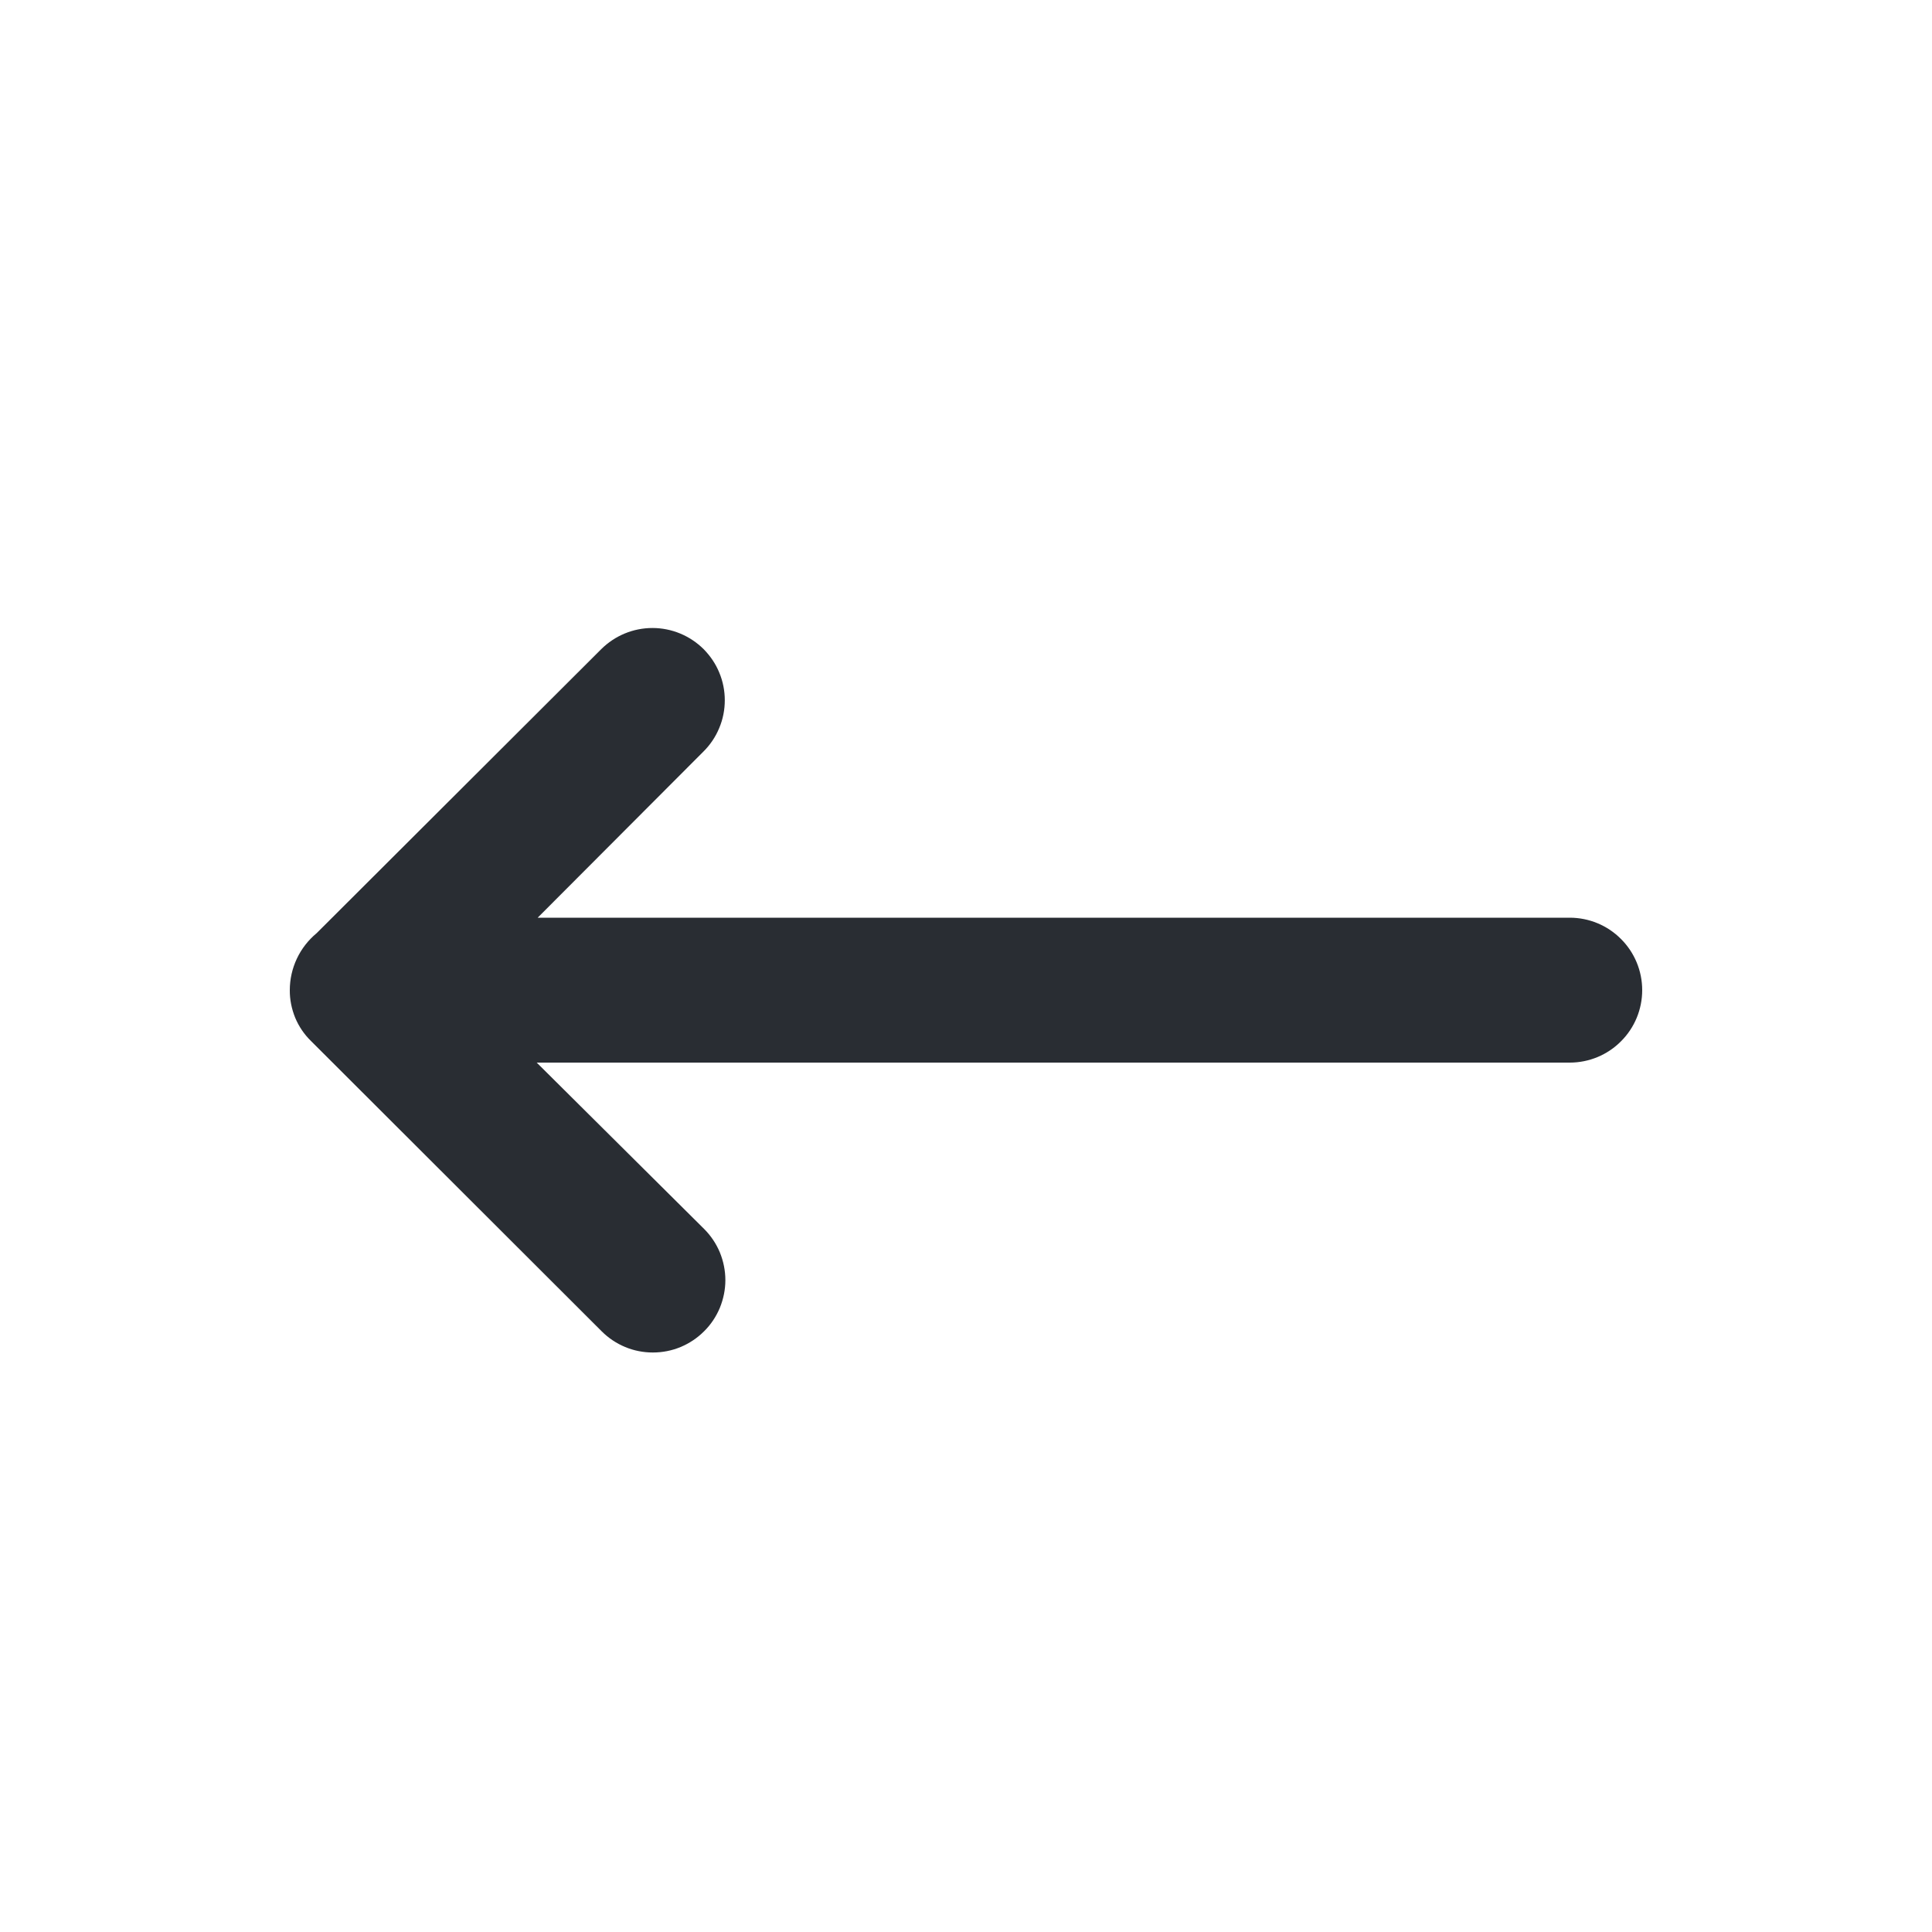
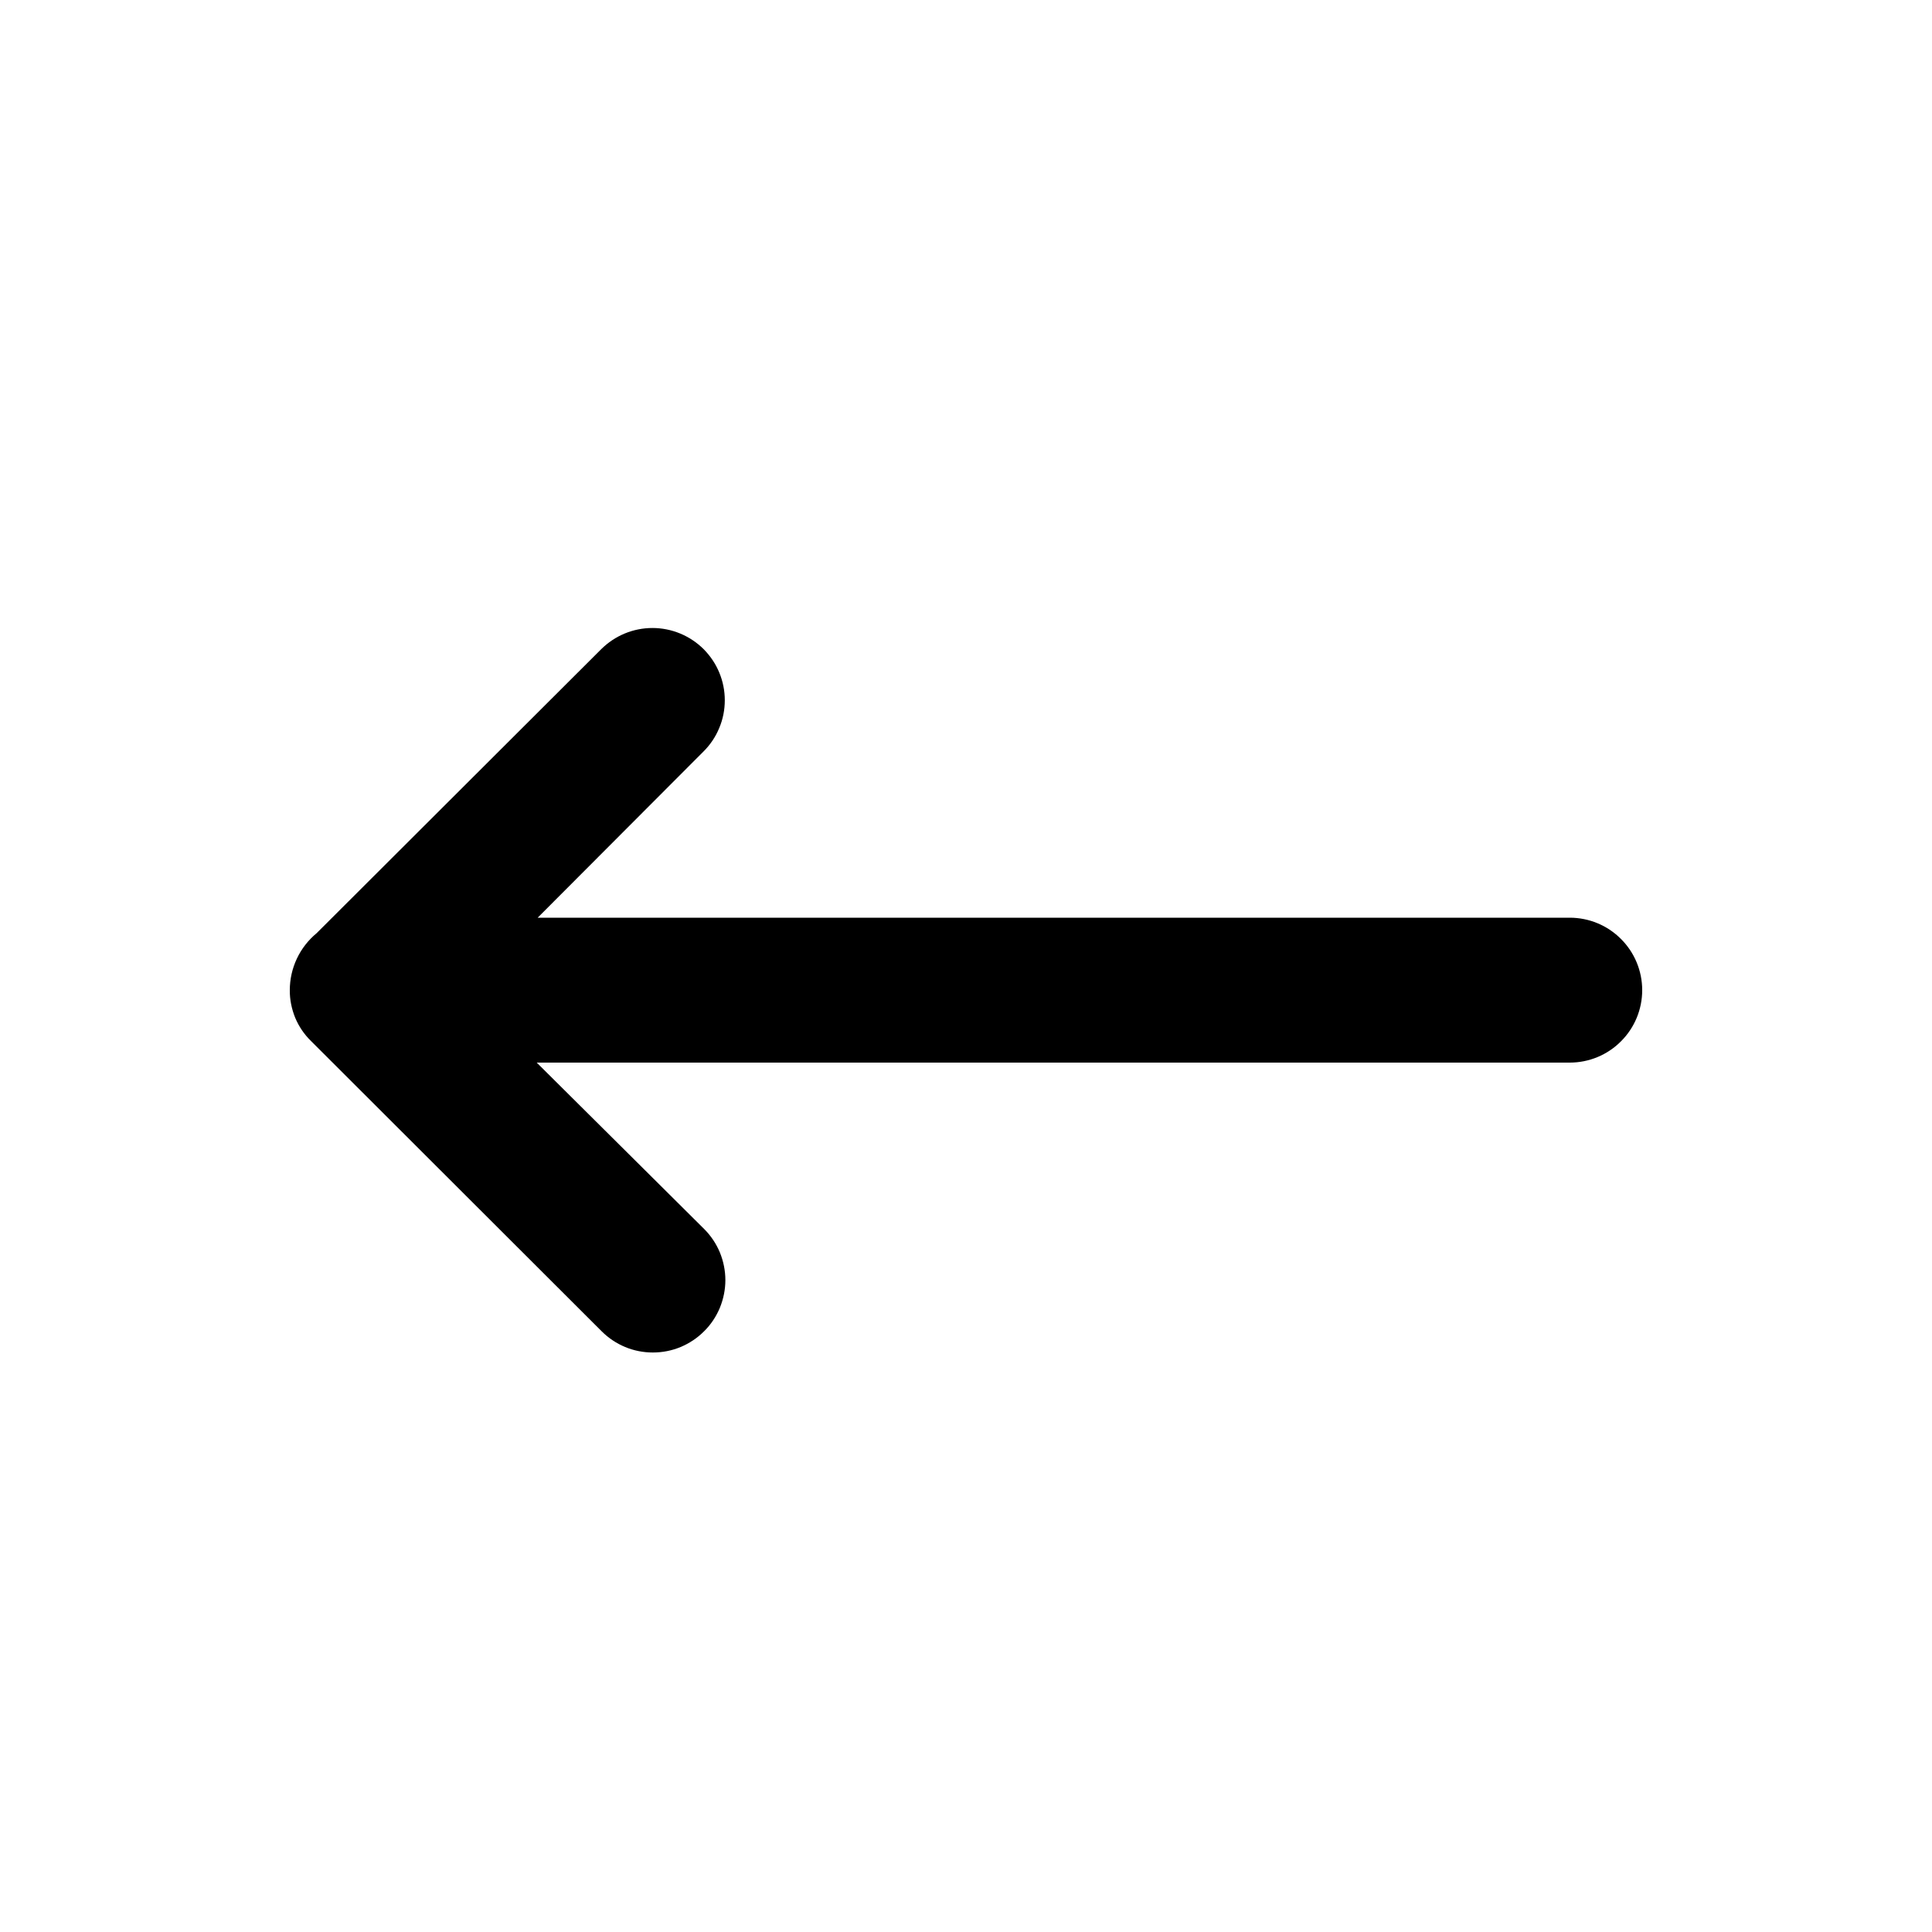
- <svg xmlns="http://www.w3.org/2000/svg" width="20" height="20" viewBox="0 0 20 20" fill="none">
-   <path d="M3 10.25C3 10.137 3.025 10.026 3.073 9.924C3.121 9.822 3.191 9.732 3.278 9.66L6.224 6.72C6.365 6.58 6.555 6.501 6.754 6.501C6.953 6.501 7.143 6.58 7.284 6.72C7.353 6.79 7.409 6.872 7.446 6.963C7.484 7.054 7.503 7.151 7.503 7.249C7.503 7.347 7.484 7.445 7.446 7.535C7.409 7.626 7.353 7.709 7.284 7.778L5.566 9.5L16.25 9.5C16.449 9.5 16.64 9.579 16.78 9.72C16.921 9.86 17 10.051 17 10.25C17 10.449 16.921 10.64 16.78 10.78C16.64 10.921 16.449 11 16.25 11L5.556 11L7.289 12.722C7.359 12.792 7.414 12.874 7.452 12.965C7.489 13.056 7.509 13.153 7.509 13.252C7.509 13.35 7.489 13.447 7.452 13.538C7.414 13.629 7.359 13.712 7.289 13.781C7.219 13.851 7.137 13.906 7.046 13.944C6.955 13.982 6.857 14.001 6.758 14.001C6.66 14.001 6.562 13.982 6.471 13.944C6.38 13.906 6.298 13.851 6.228 13.781L3.22 10.777C3.15 10.709 3.094 10.627 3.056 10.536C3.019 10.445 2.999 10.348 3 10.25Z" fill="#292D33" />
+ <svg xmlns="http://www.w3.org/2000/svg" width="20" height="20" viewBox="0 0 20 20">
+   <path d="M3 10.25C3 10.137 3.025 10.026 3.073 9.924C3.121 9.822 3.191 9.732 3.278 9.66L6.224 6.72C6.365 6.58 6.555 6.501 6.754 6.501C6.953 6.501 7.143 6.58 7.284 6.72C7.353 6.79 7.409 6.872 7.446 6.963C7.484 7.054 7.503 7.151 7.503 7.249C7.503 7.347 7.484 7.445 7.446 7.535C7.409 7.626 7.353 7.709 7.284 7.778L5.566 9.5L16.25 9.5C16.449 9.5 16.64 9.579 16.78 9.72C16.921 9.86 17 10.051 17 10.25C17 10.449 16.921 10.64 16.78 10.78C16.64 10.921 16.449 11 16.25 11L5.556 11L7.289 12.722C7.359 12.792 7.414 12.874 7.452 12.965C7.489 13.056 7.509 13.153 7.509 13.252C7.509 13.35 7.489 13.447 7.452 13.538C7.414 13.629 7.359 13.712 7.289 13.781C7.219 13.851 7.137 13.906 7.046 13.944C6.955 13.982 6.857 14.001 6.758 14.001C6.66 14.001 6.562 13.982 6.471 13.944C6.38 13.906 6.298 13.851 6.228 13.781L3.22 10.777C3.15 10.709 3.094 10.627 3.056 10.536C3.019 10.445 2.999 10.348 3 10.25Z" />
</svg>
